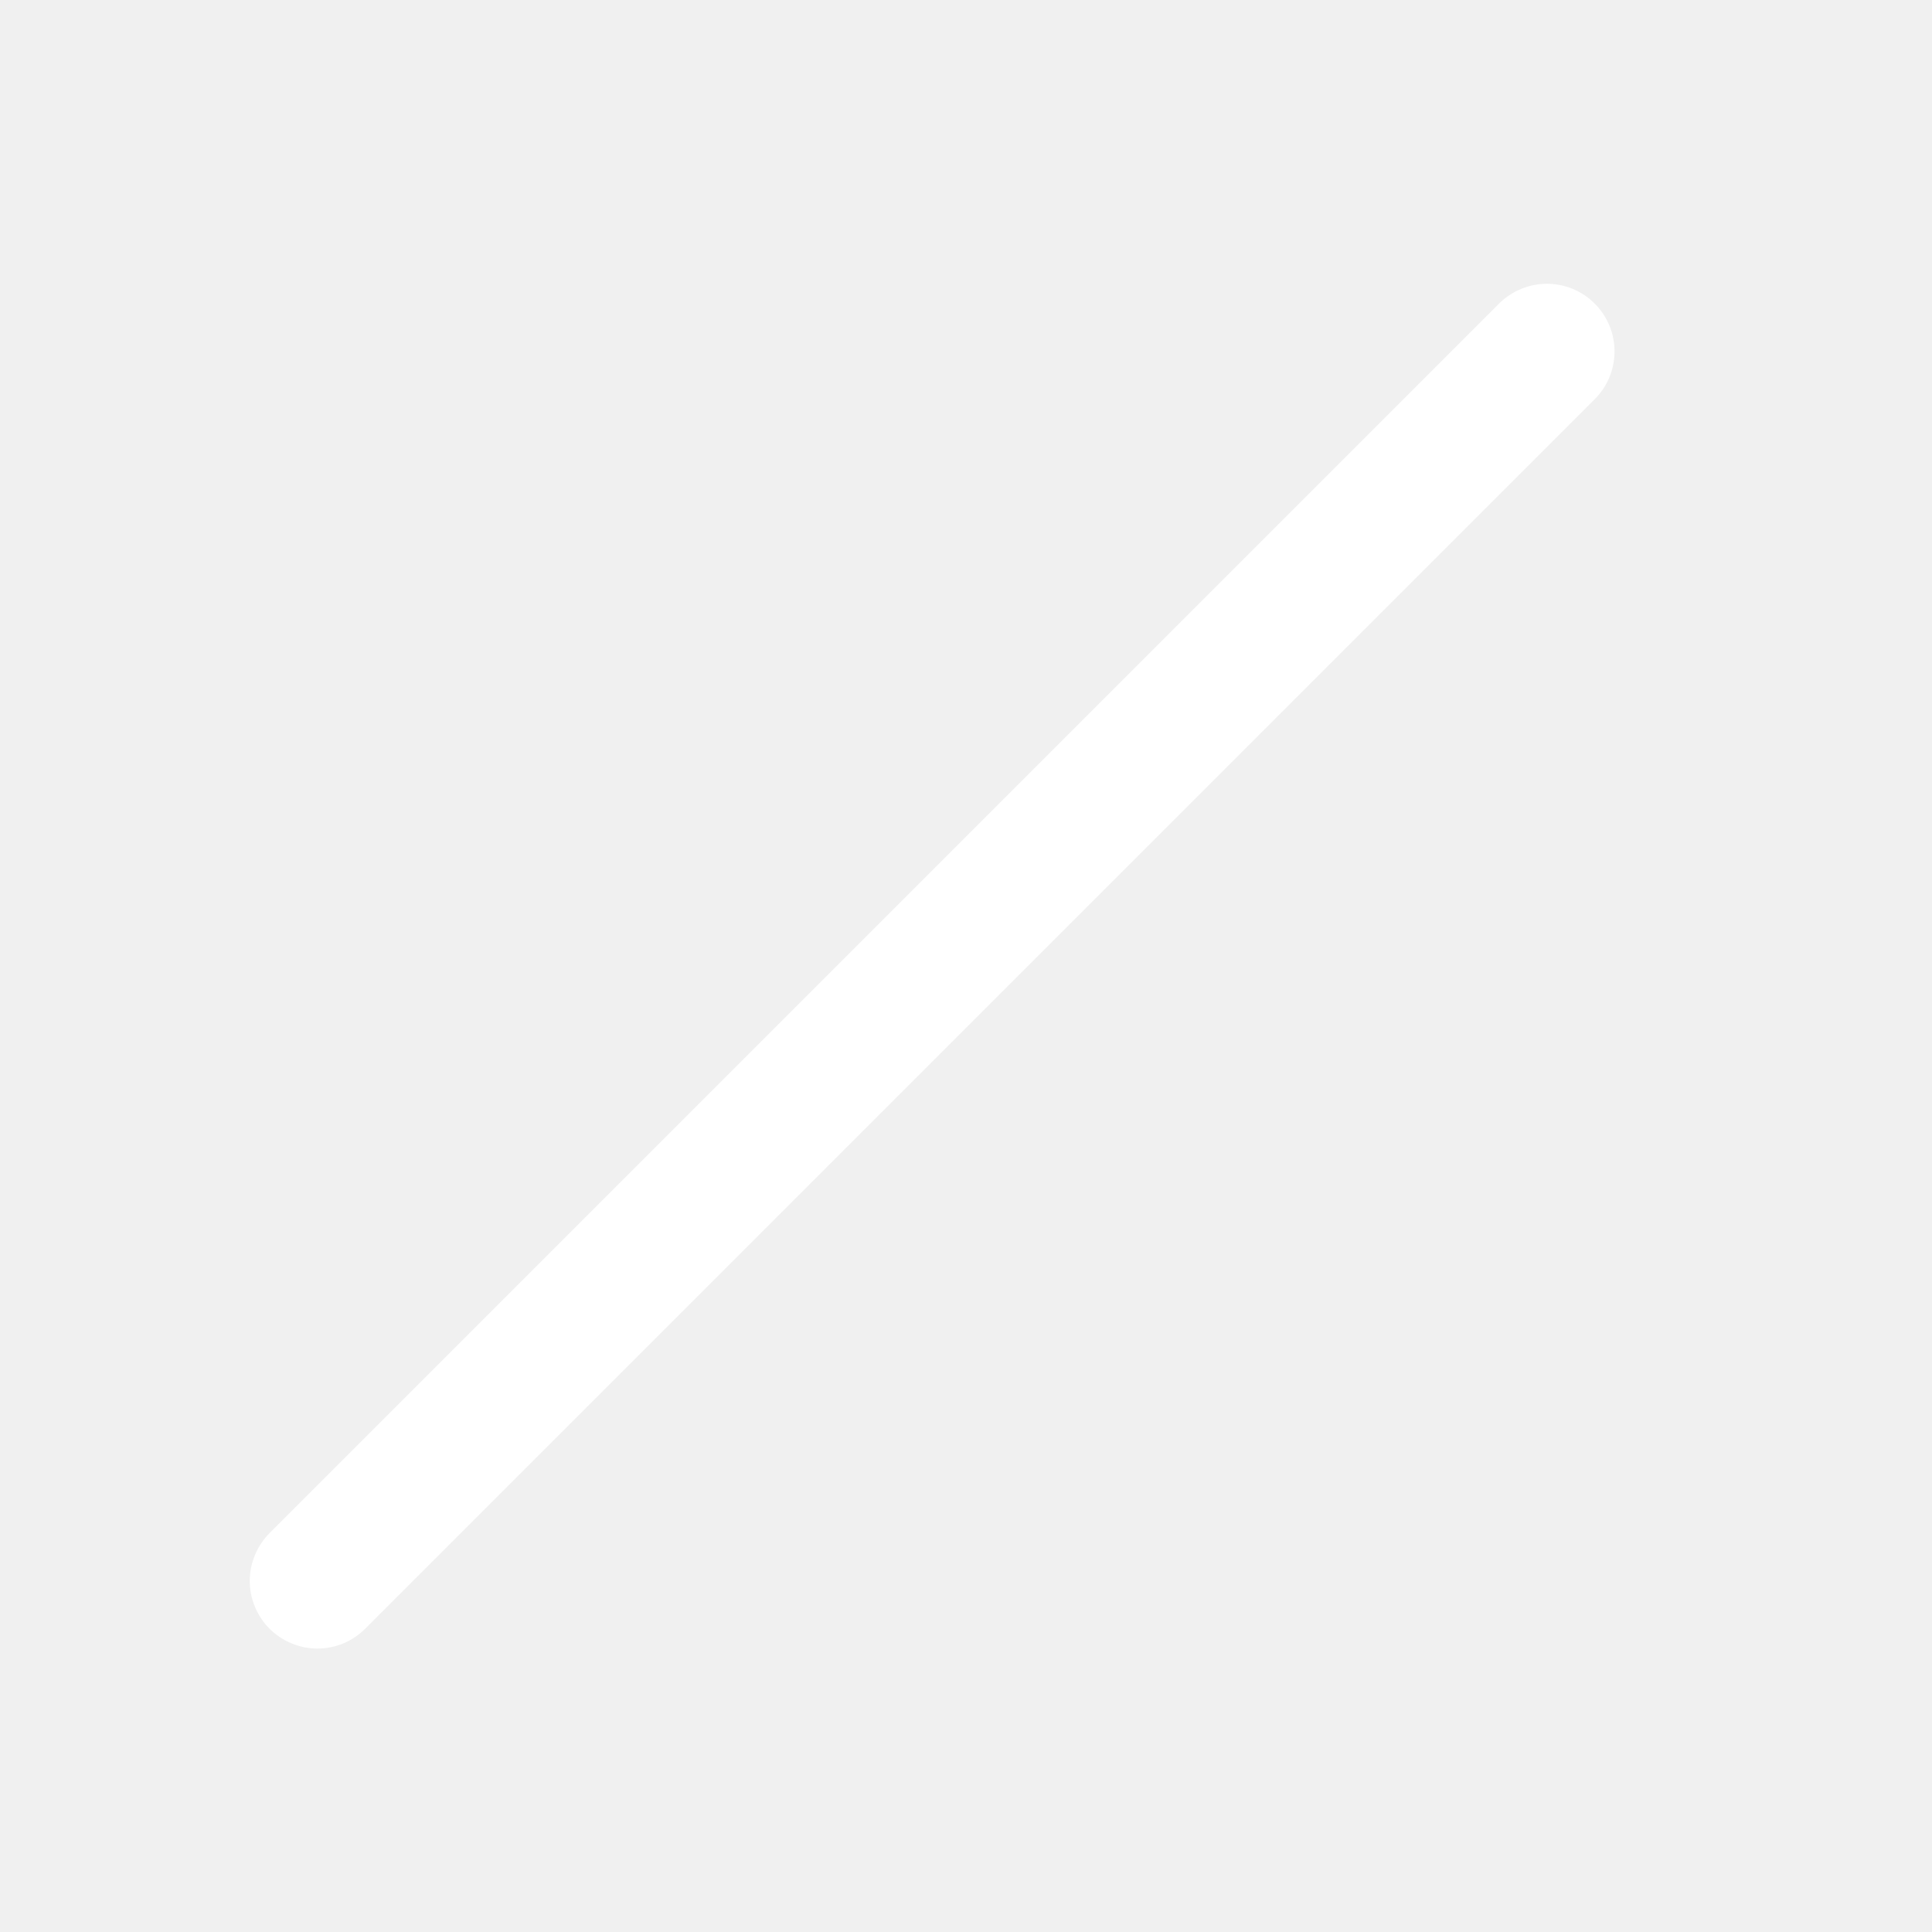
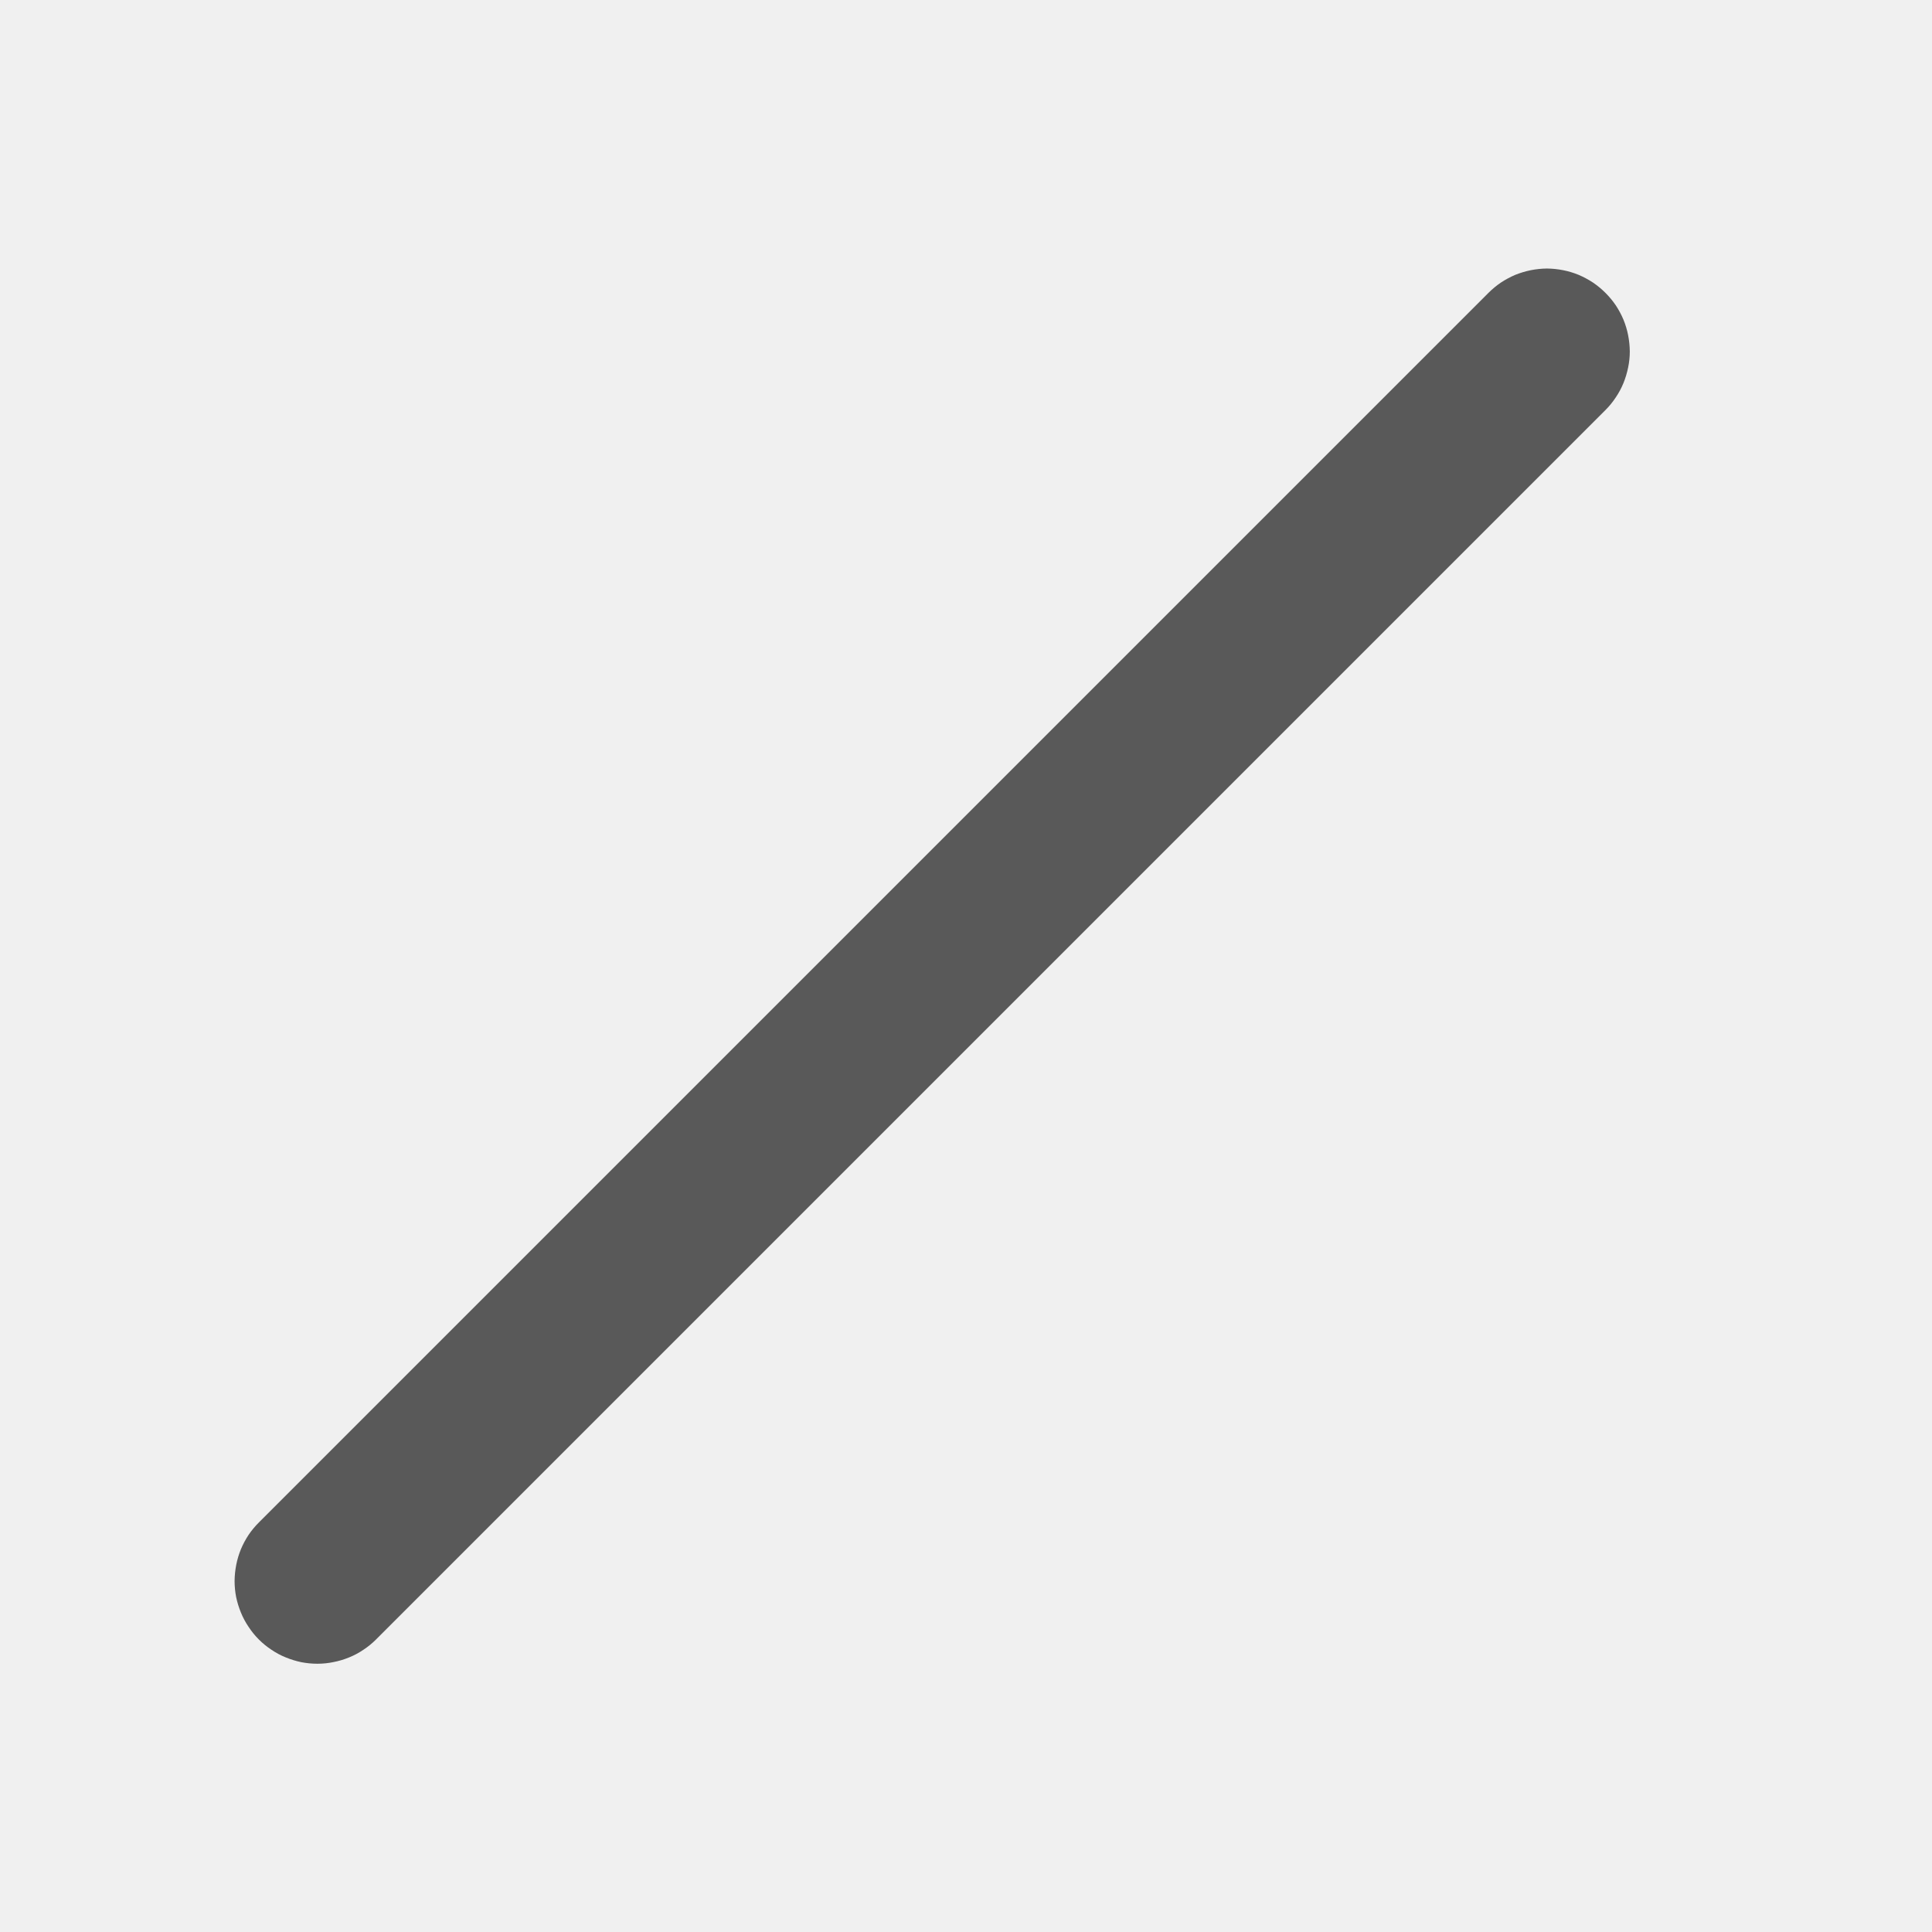
- <svg xmlns="http://www.w3.org/2000/svg" fill="none" version="1.1" width="20" height="20" viewBox="0 0 20 20">
+ <svg xmlns="http://www.w3.org/2000/svg" fill="none" version="1.1" width="14" height="14" viewBox="0 0 14 14">
  <defs>
-     <clipPath id="master_svg0_39_770">
-       <rect x="0" y="0" width="20" height="20" rx="0" />
+     <clipPath id="master_svg0_517_01299">
+       <rect x="0" y="0" width="14" height="14" rx="0" />
    </clipPath>
  </defs>
-   <g clip-path="url(#master_svg0_39_770)">
-     <g transform="matrix(-0.7071068,0.7071068,-0.7071068,-0.7071068,29.90929,-5.113441)">
-       <path d="M16.014,2.938L34.014,2.938Q34.083,2.938,34.15,2.951Q34.218,2.965,34.282,2.991Q34.345,3.017,34.403,3.056Q34.46,3.094,34.509,3.143Q34.557,3.191,34.596,3.249Q34.634,3.306,34.66,3.37Q34.687,3.434,34.7,3.501Q34.714,3.569,34.714,3.638Q34.714,3.707,34.7,3.774Q34.687,3.842,34.66,3.906Q34.634,3.969,34.596,4.027Q34.557,4.084,34.509,4.133Q34.46,4.181,34.403,4.22Q34.345,4.258,34.282,4.284Q34.218,4.311,34.15,4.324Q34.083,4.338,34.014,4.338L16.014,4.338Q15.945,4.338,15.877,4.324Q15.809,4.311,15.746,4.284Q15.682,4.258,15.625,4.22Q15.567,4.181,15.519,4.133Q15.47,4.084,15.432,4.027Q15.393,3.969,15.367,3.906Q15.341,3.842,15.327,3.774Q15.314,3.707,15.314,3.638Q15.314,3.569,15.327,3.501Q15.341,3.434,15.367,3.37Q15.393,3.306,15.432,3.249Q15.47,3.191,15.519,3.143Q15.567,3.094,15.625,3.056Q15.682,3.017,15.746,2.991Q15.809,2.965,15.877,2.951Q15.945,2.938,16.014,2.938Z" fill-rule="evenodd" fill="#FFFFFF" fill-opacity="1" />
+   <g clip-path="url(#master_svg0_517_01299)">
+     <g transform="matrix(-0.7071068,0.7071068,-0.7071068,-0.7071068,20.93675,-3.579513)">
+       <path d="M11.21,1.946L23.81,1.946Q23.869,1.946,23.927,1.958Q23.985,1.969,24.039,1.992Q24.094,2.015,24.143,2.048Q24.192,2.08,24.234,2.122Q24.276,2.164,24.309,2.213Q24.341,2.262,24.364,2.317Q24.387,2.371,24.398,2.429Q24.41,2.487,24.41,2.546Q24.41,2.605,24.398,2.663Q24.387,2.721,24.364,2.776Q24.341,2.831,24.309,2.88Q24.276,2.929,24.234,2.971Q24.192,3.012,24.143,3.045Q24.094,3.078,24.039,3.101Q23.985,3.123,23.927,3.135Q23.869,3.146,23.81,3.146L11.21,3.146Q11.151,3.146,11.093,3.135Q11.035,3.123,10.98,3.101Q10.926,3.078,10.876,3.045Q10.827,3.012,10.785,2.971Q10.744,2.929,10.711,2.88Q10.678,2.831,10.655,2.776Q10.633,2.721,10.621,2.663Q10.61,2.605,10.61,2.546Q10.61,2.487,10.621,2.429Q10.633,2.371,10.655,2.317Q10.678,2.262,10.711,2.213Q10.744,2.164,10.785,2.122Q10.827,2.08,10.876,2.048Q10.926,2.015,10.98,1.992Q11.035,1.969,11.093,1.958Q11.151,1.946,11.21,1.946Z" fill-rule="evenodd" fill="#595959" fill-opacity="1" />
    </g>
  </g>
</svg>
